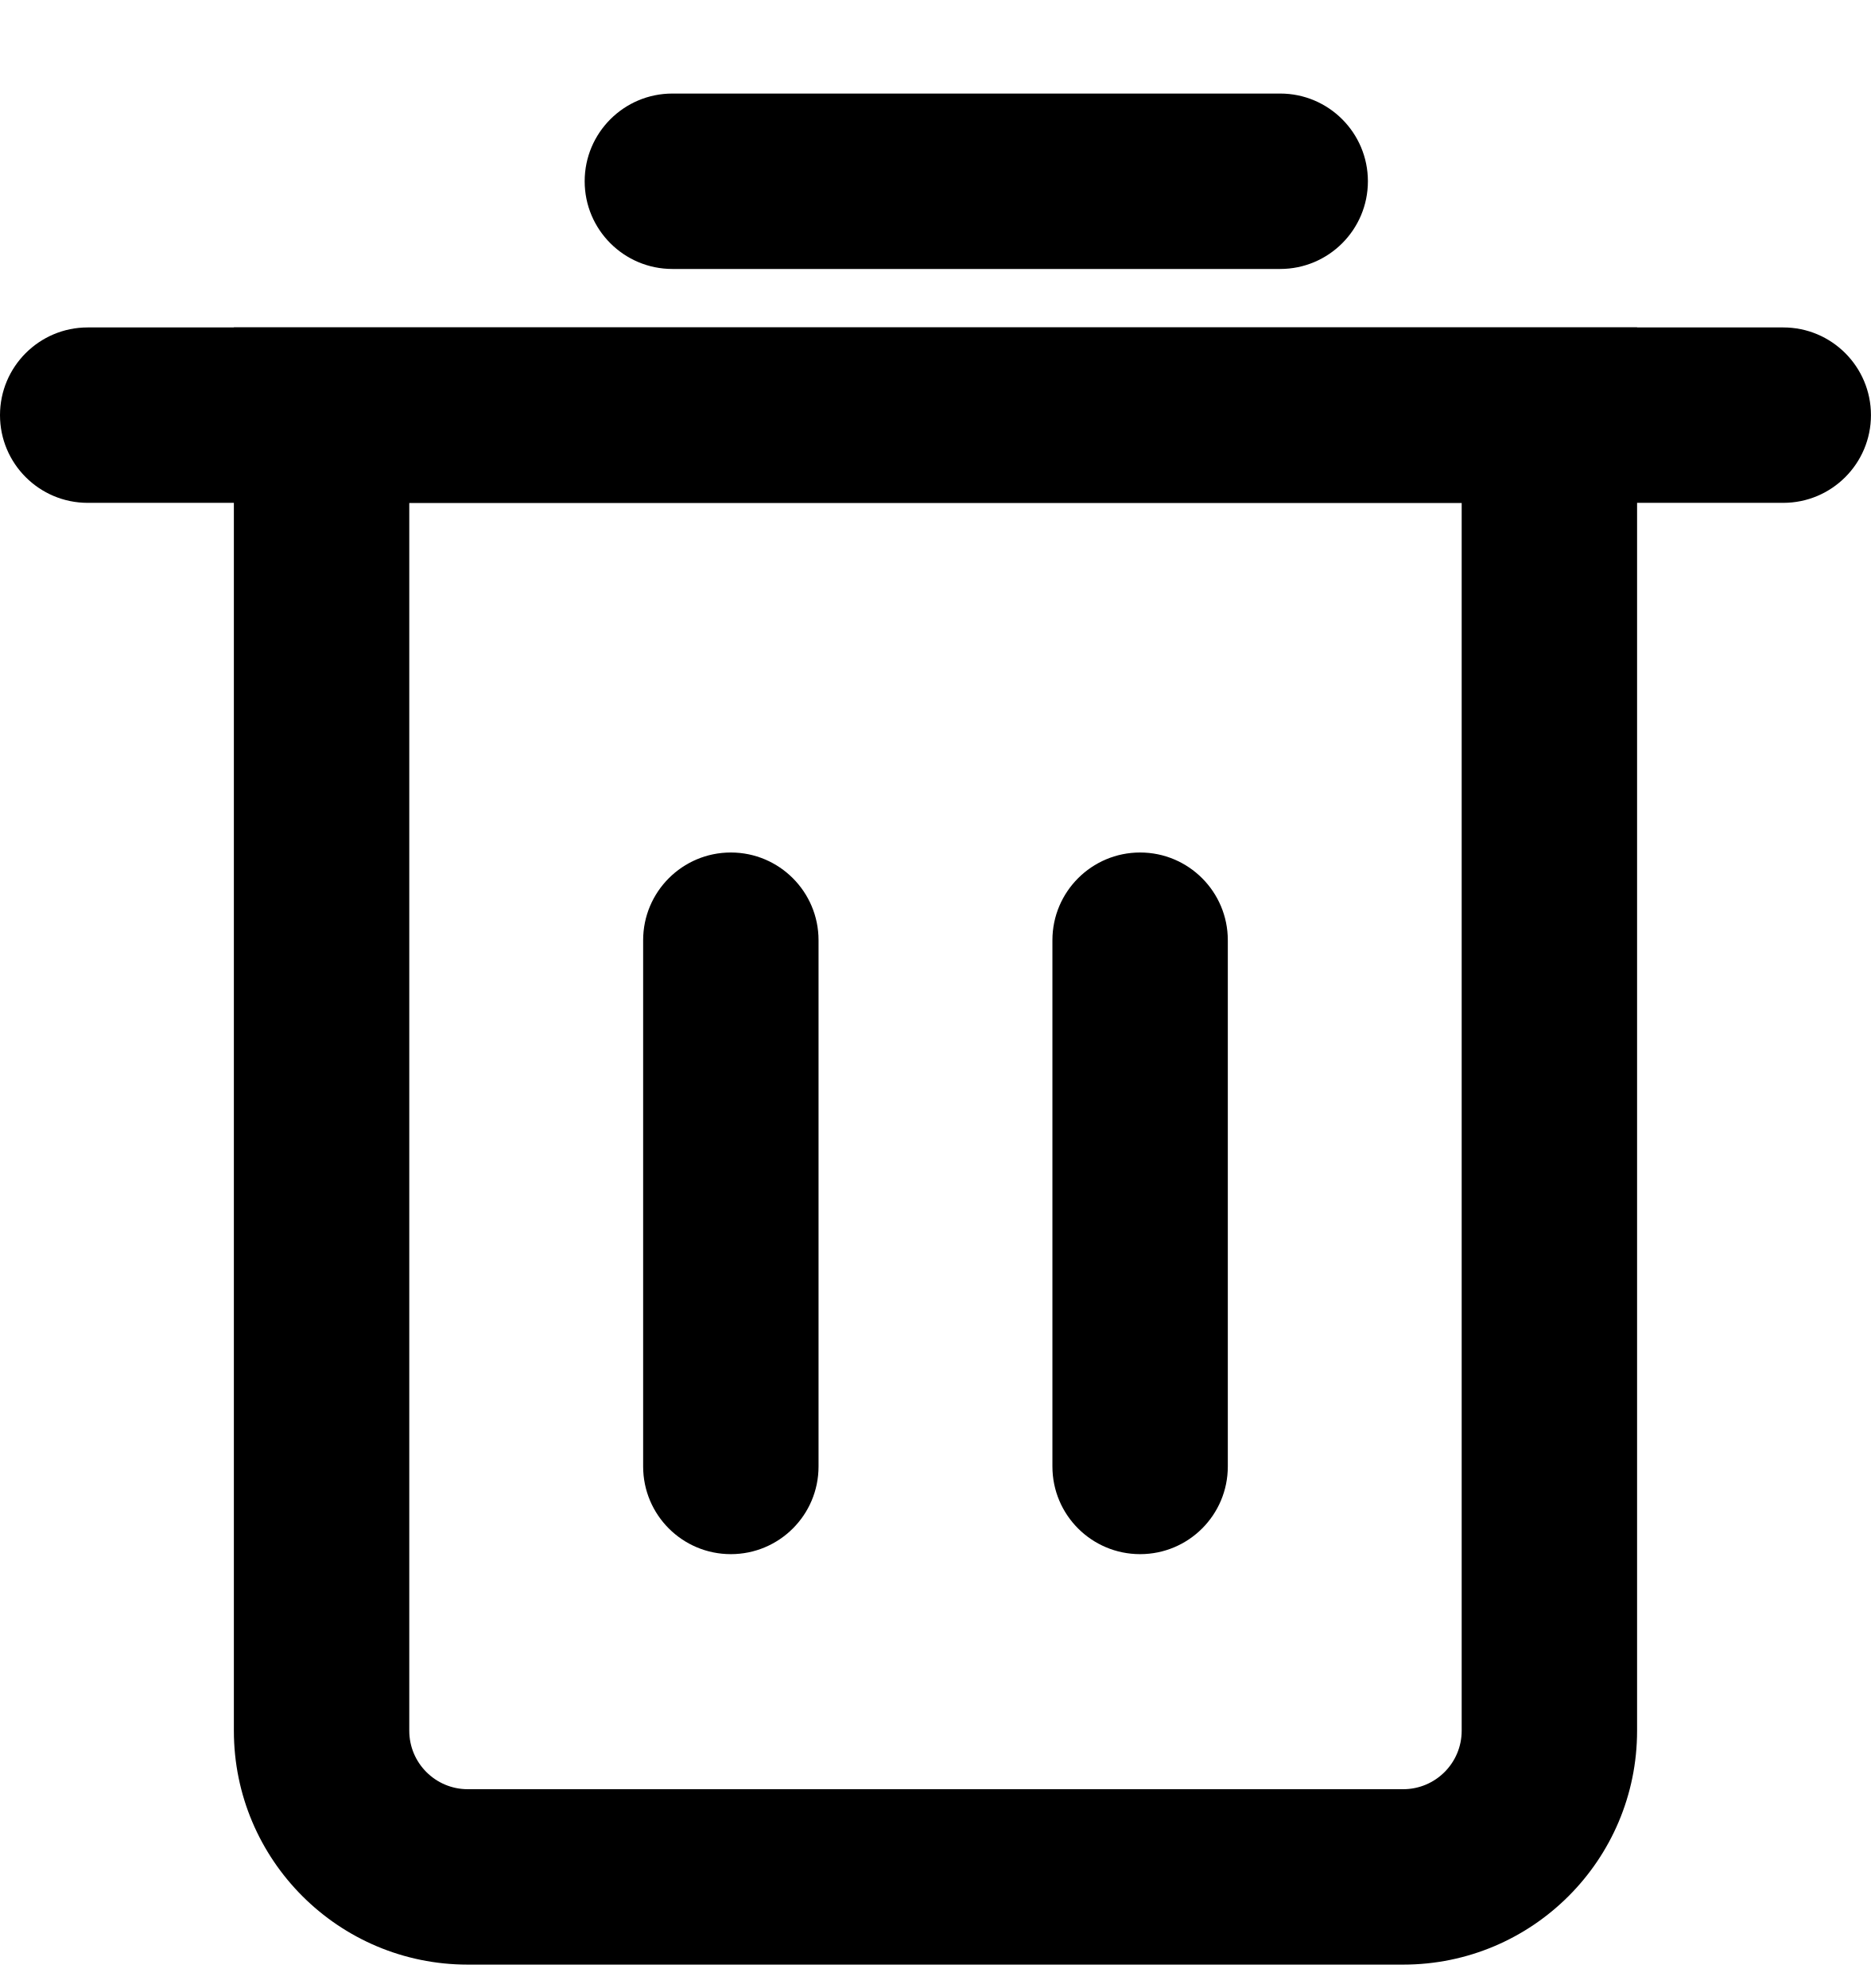
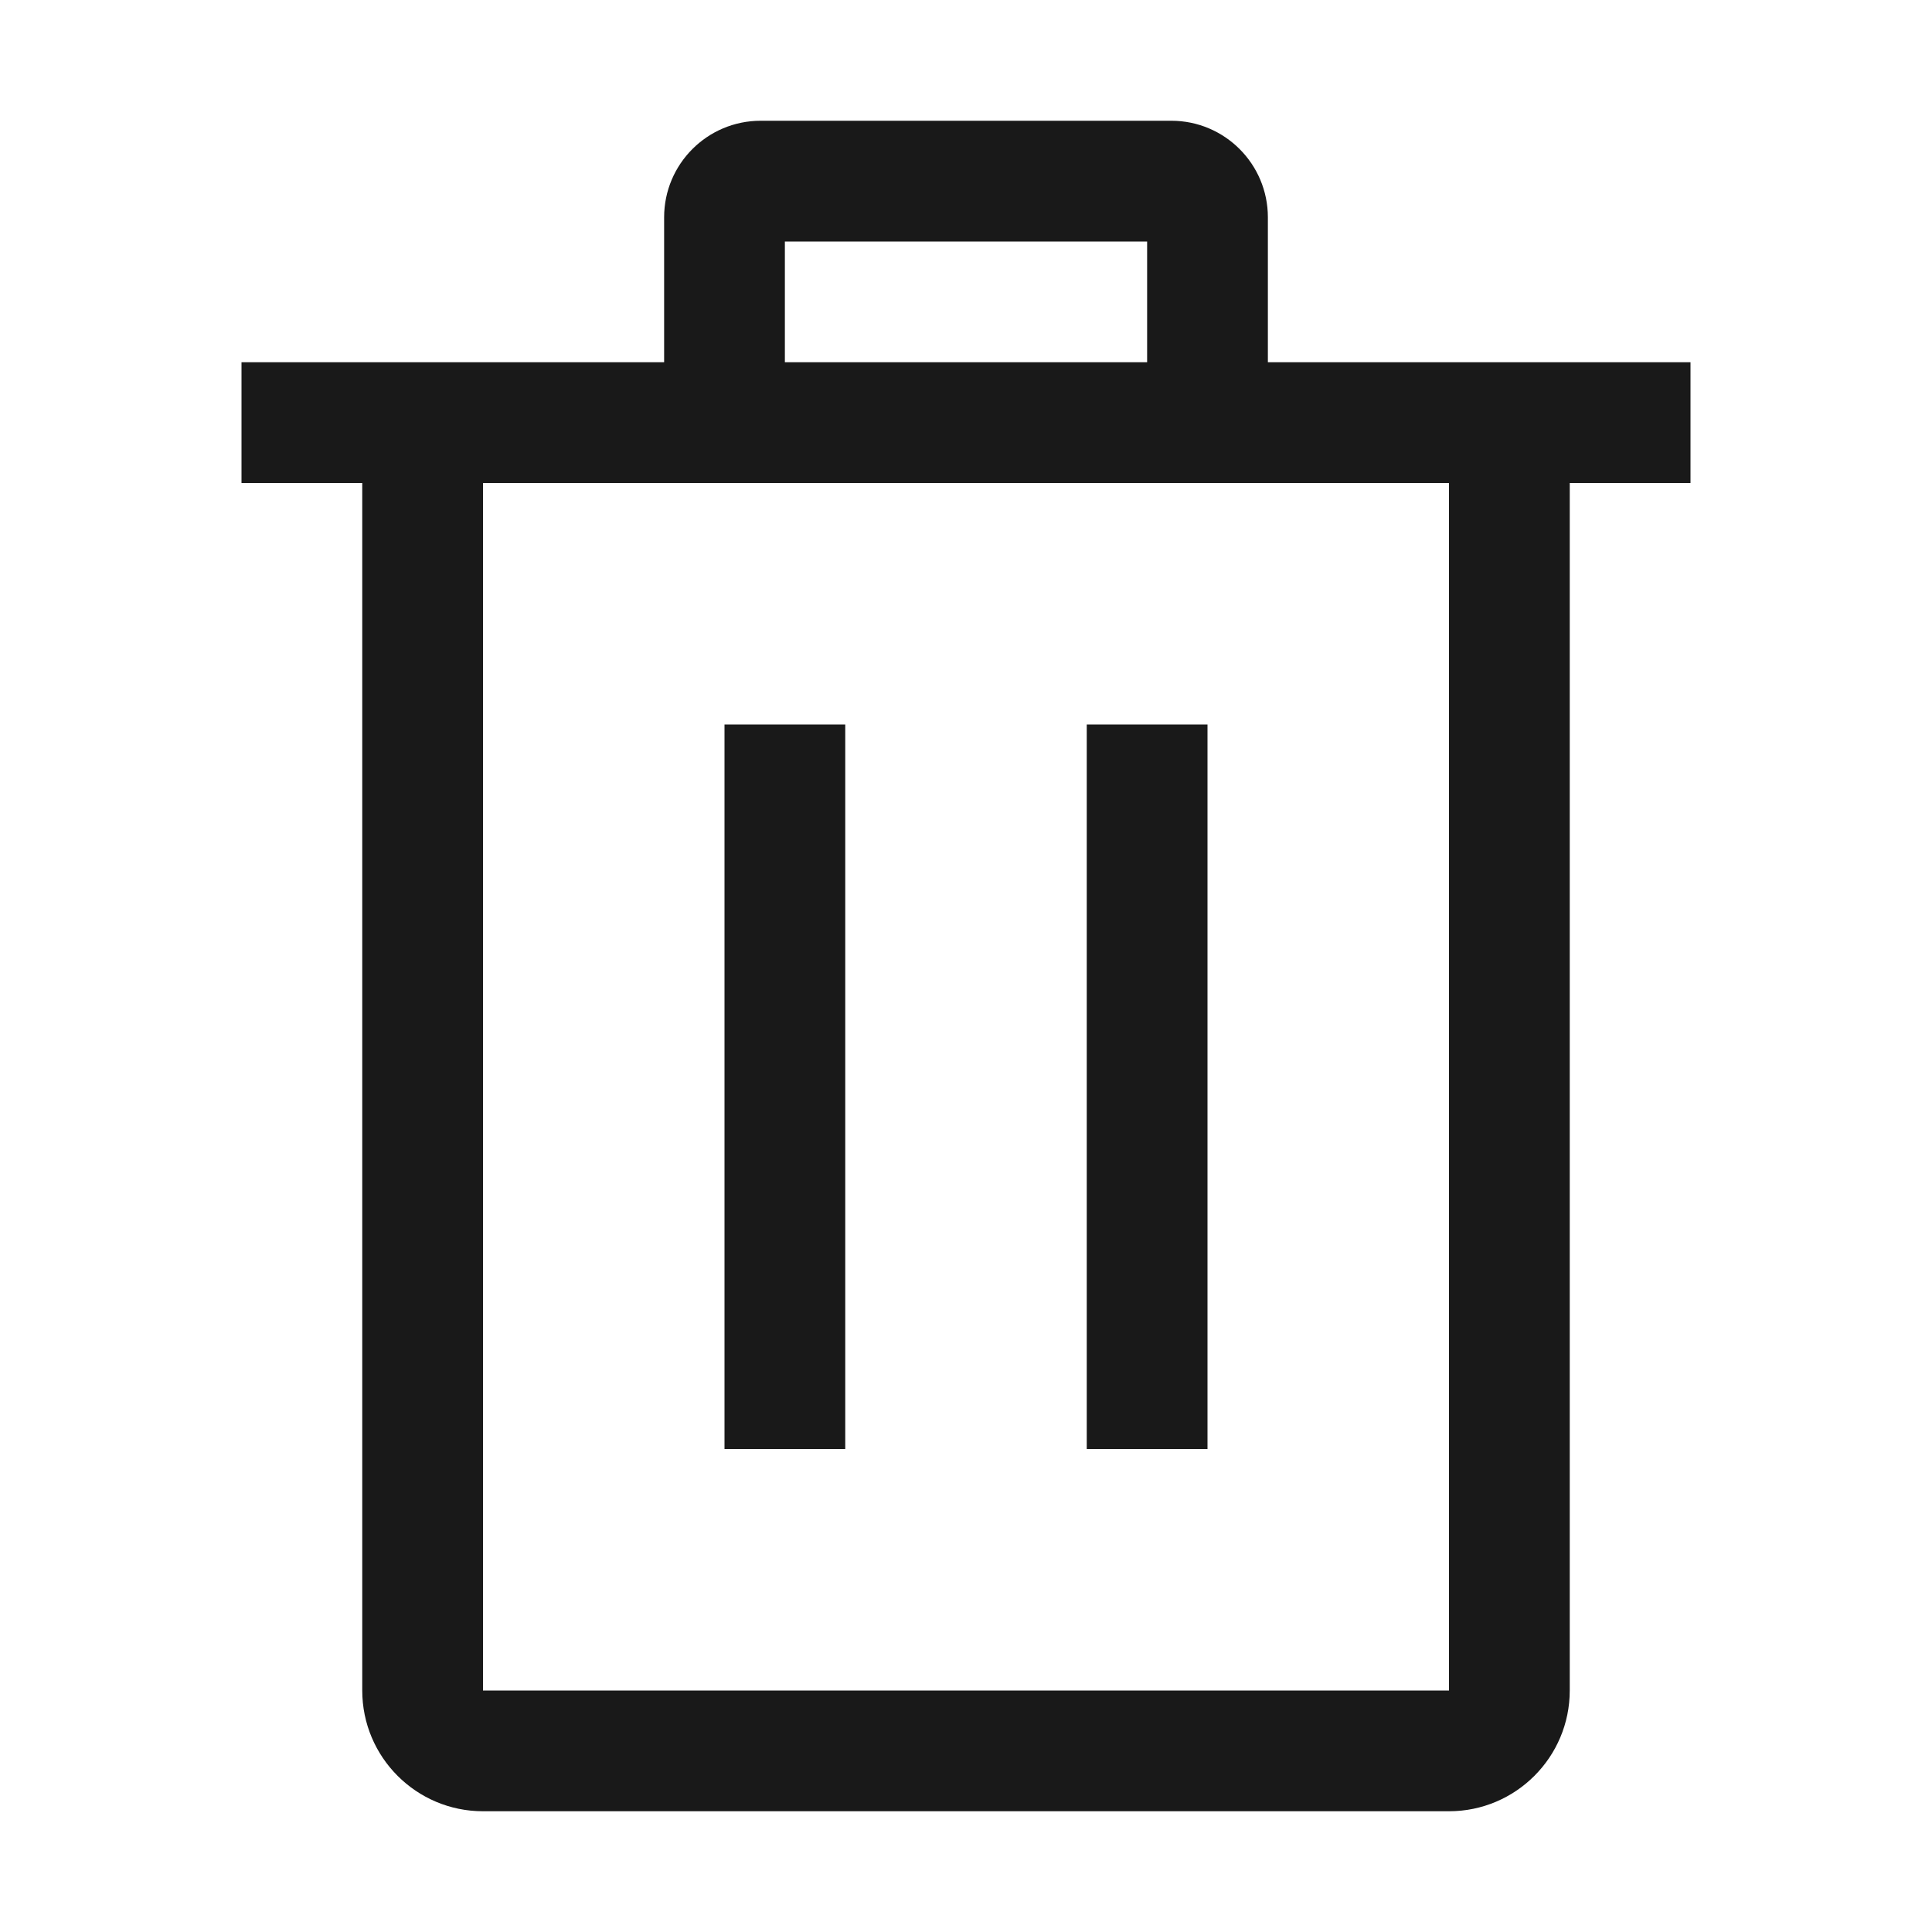
- <svg xmlns="http://www.w3.org/2000/svg" width="16" height="17" viewBox="0 0 16 17" fill="none">
-   <path fill-rule="evenodd" clip-rule="evenodd" d="M2 2.8H14V14.8C14 15.905 13.104 16.8 12 16.8H4C2.896 16.8 2 15.905 2 14.8V2.8ZM3.5 4.3V14.8C3.5 15.076 3.724 15.3 4 15.3H12C12.276 15.3 12.5 15.076 12.5 14.8V4.3H3.5Z" fill="black" />
-   <path d="M5.75 0.8H10.948C11.362 0.8 11.698 1.136 11.698 1.55C11.698 1.964 11.362 2.3 10.948 2.3H5.75C5.336 2.3 5 1.964 5 1.55C5 1.136 5.336 0.8 5.75 0.8Z" fill="black" />
-   <path d="M0.75 2.8H15.25C15.664 2.8 16 3.136 16 3.55C16 3.964 15.664 4.3 15.25 4.3H0.75C0.336 4.3 0 3.964 0 3.55C0 3.136 0.336 2.8 0.75 2.8Z" fill="black" />
-   <path d="M6.25 7.29C6.664 7.29 7 7.626 7 8.04V12.54C7 12.955 6.664 13.29 6.25 13.29C5.836 13.29 5.5 12.955 5.5 12.54V8.04C5.5 7.626 5.836 7.29 6.25 7.29ZM9.75 7.29C10.164 7.29 10.5 7.626 10.5 8.04V12.54C10.5 12.955 10.164 13.29 9.75 13.29C9.336 13.29 9 12.955 9 12.54V8.04C9 7.626 9.336 7.29 9.75 7.29Z" fill="black" />
+ <svg xmlns="http://www.w3.org/2000/svg" width="16" height="16" viewBox="0 0 16 16" fill="none">
+   <path d="M6 12V6H7V12H6Z" fill="black" fill-opacity="0.9" style="fill:black;fill-opacity:0.9;" />
+   <path d="M9 6V12H10V6H9Z" fill="black" fill-opacity="0.9" style="fill:black;fill-opacity:0.9;" />
+   <path d="M10.5 3H14V4H13V14C13 14.552 12.552 15 12 15H4C3.448 15 3 14.552 3 14V4H2V3H5.5L5.5 1.8C5.5 1.358 5.858 1 6.3 1H9.7C10.142 1 10.5 1.358 10.5 1.8V3ZM6.5 3H9.5L9.5 2L6.5 2V3ZM4 4V14H12V4H4Z" fill="black" fill-opacity="0.9" style="fill:black;fill-opacity:0.9;" />
</svg>
